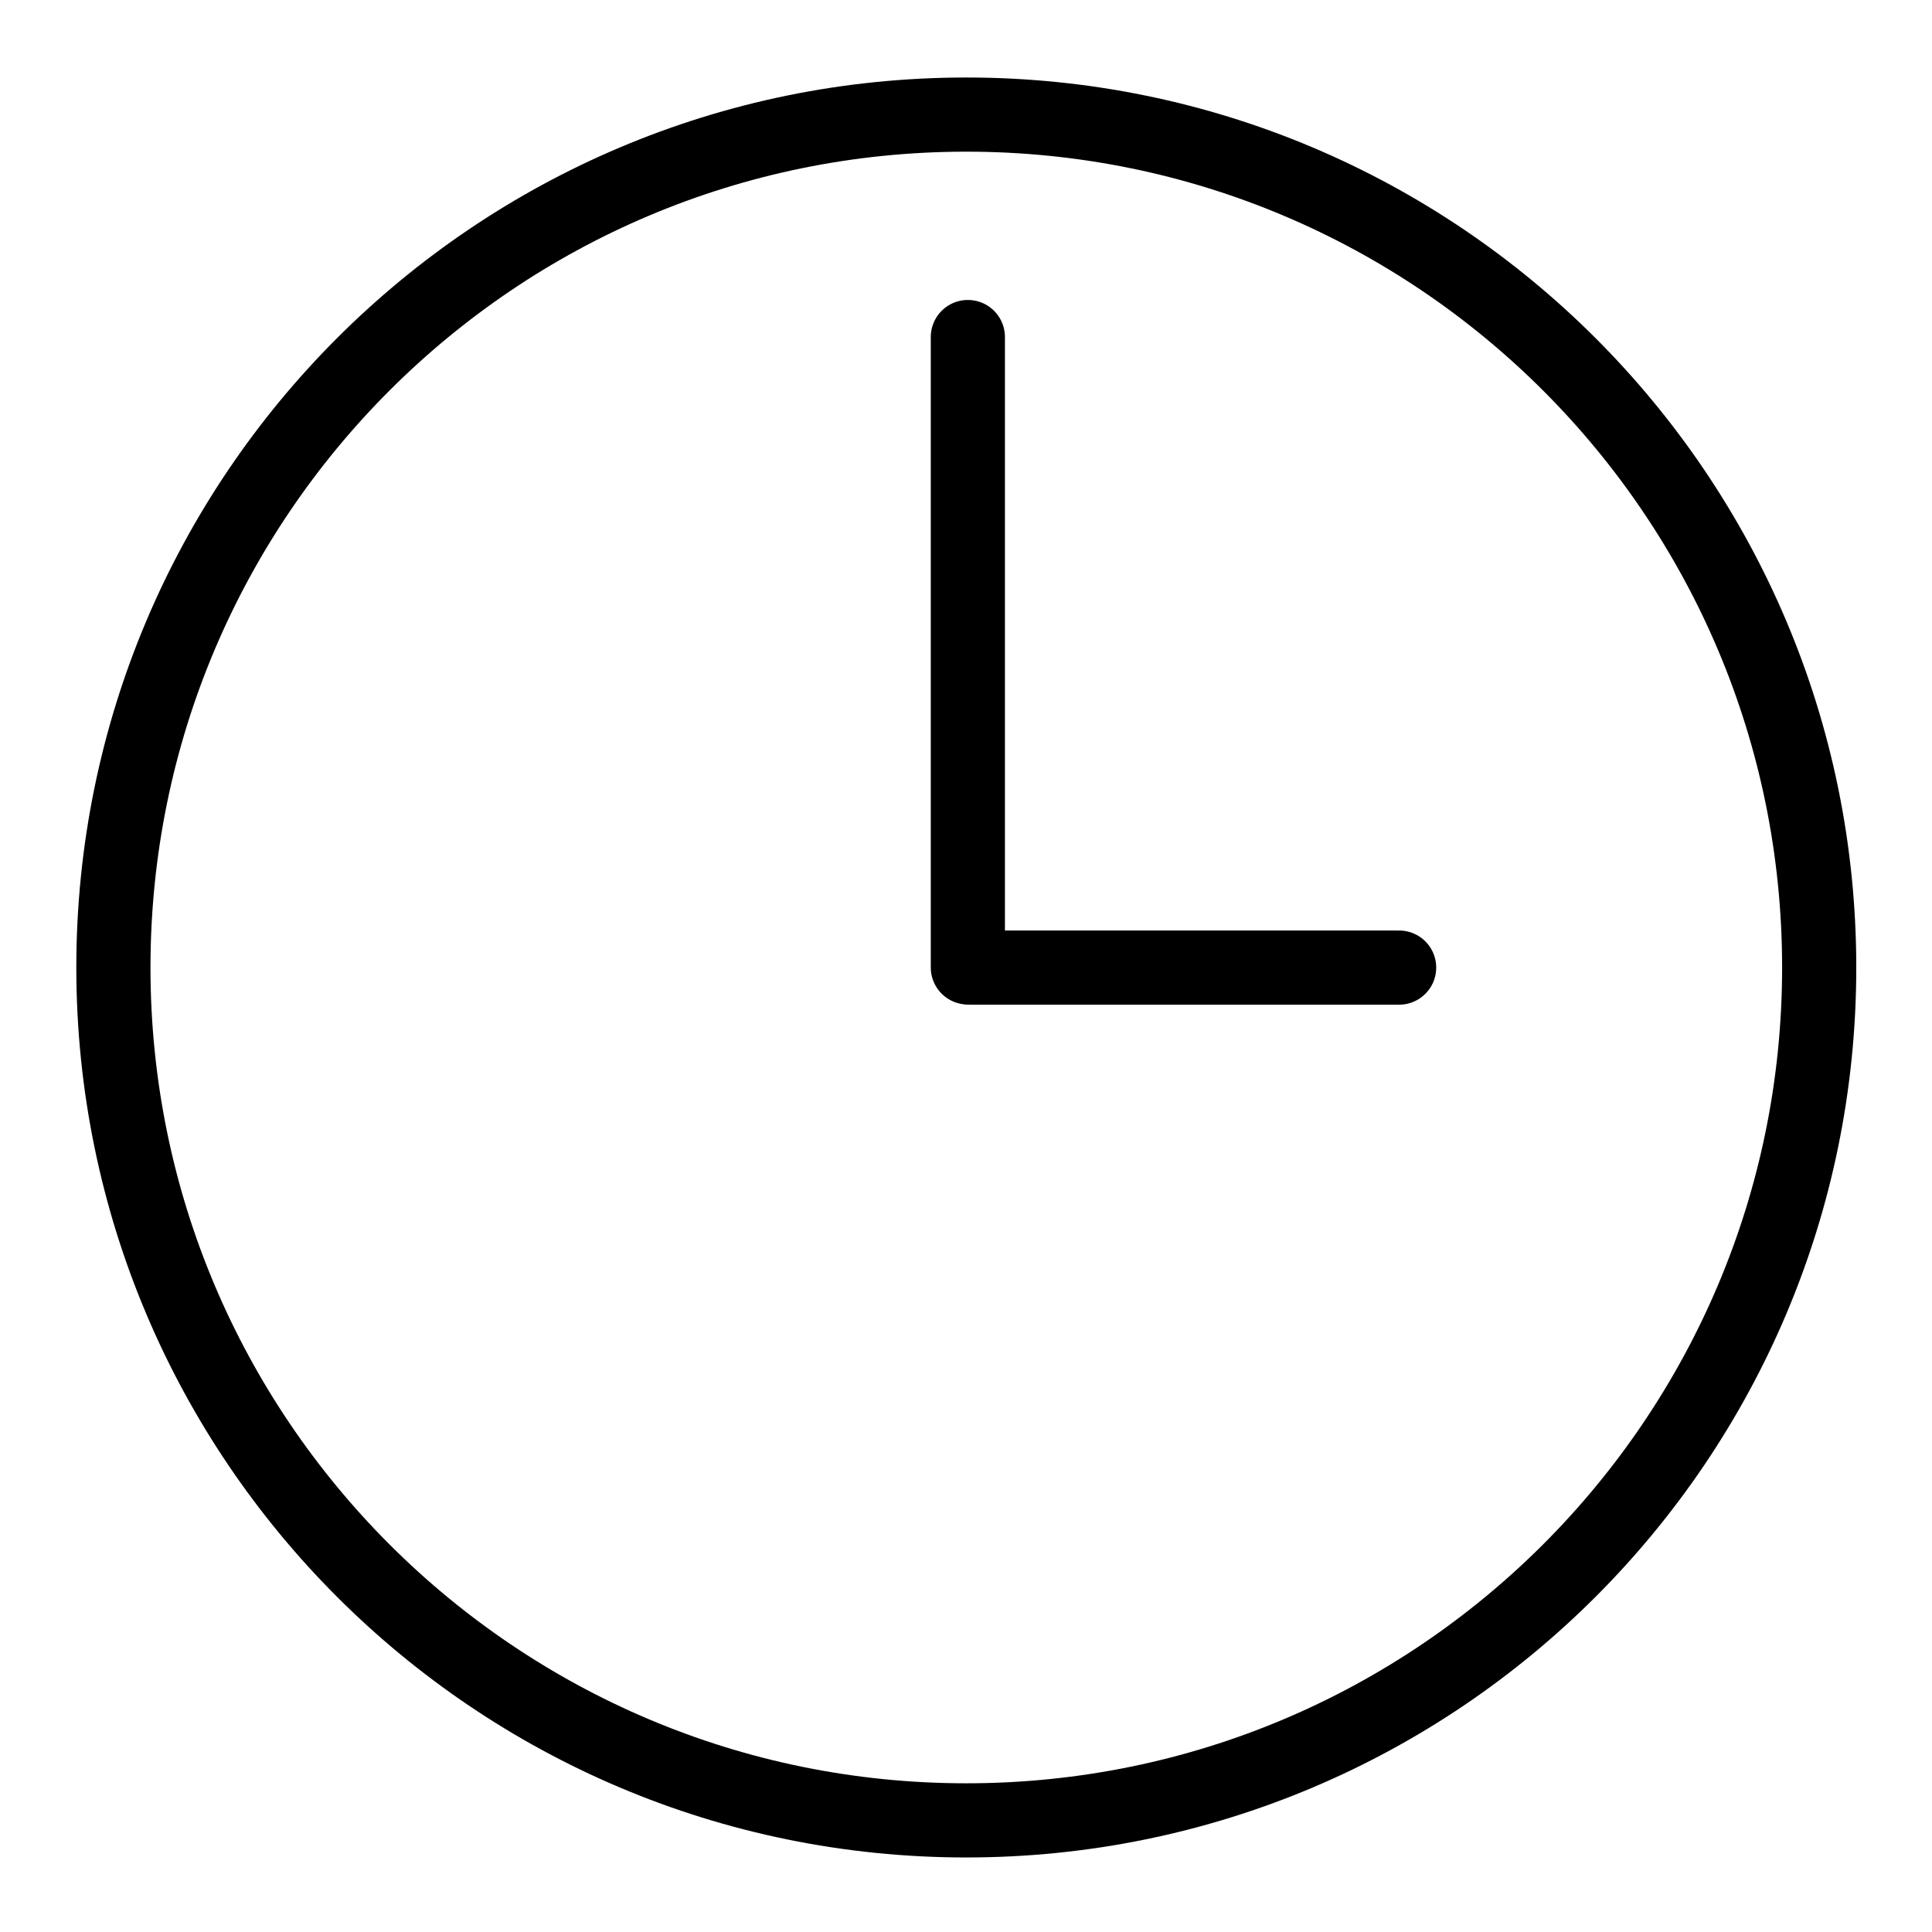
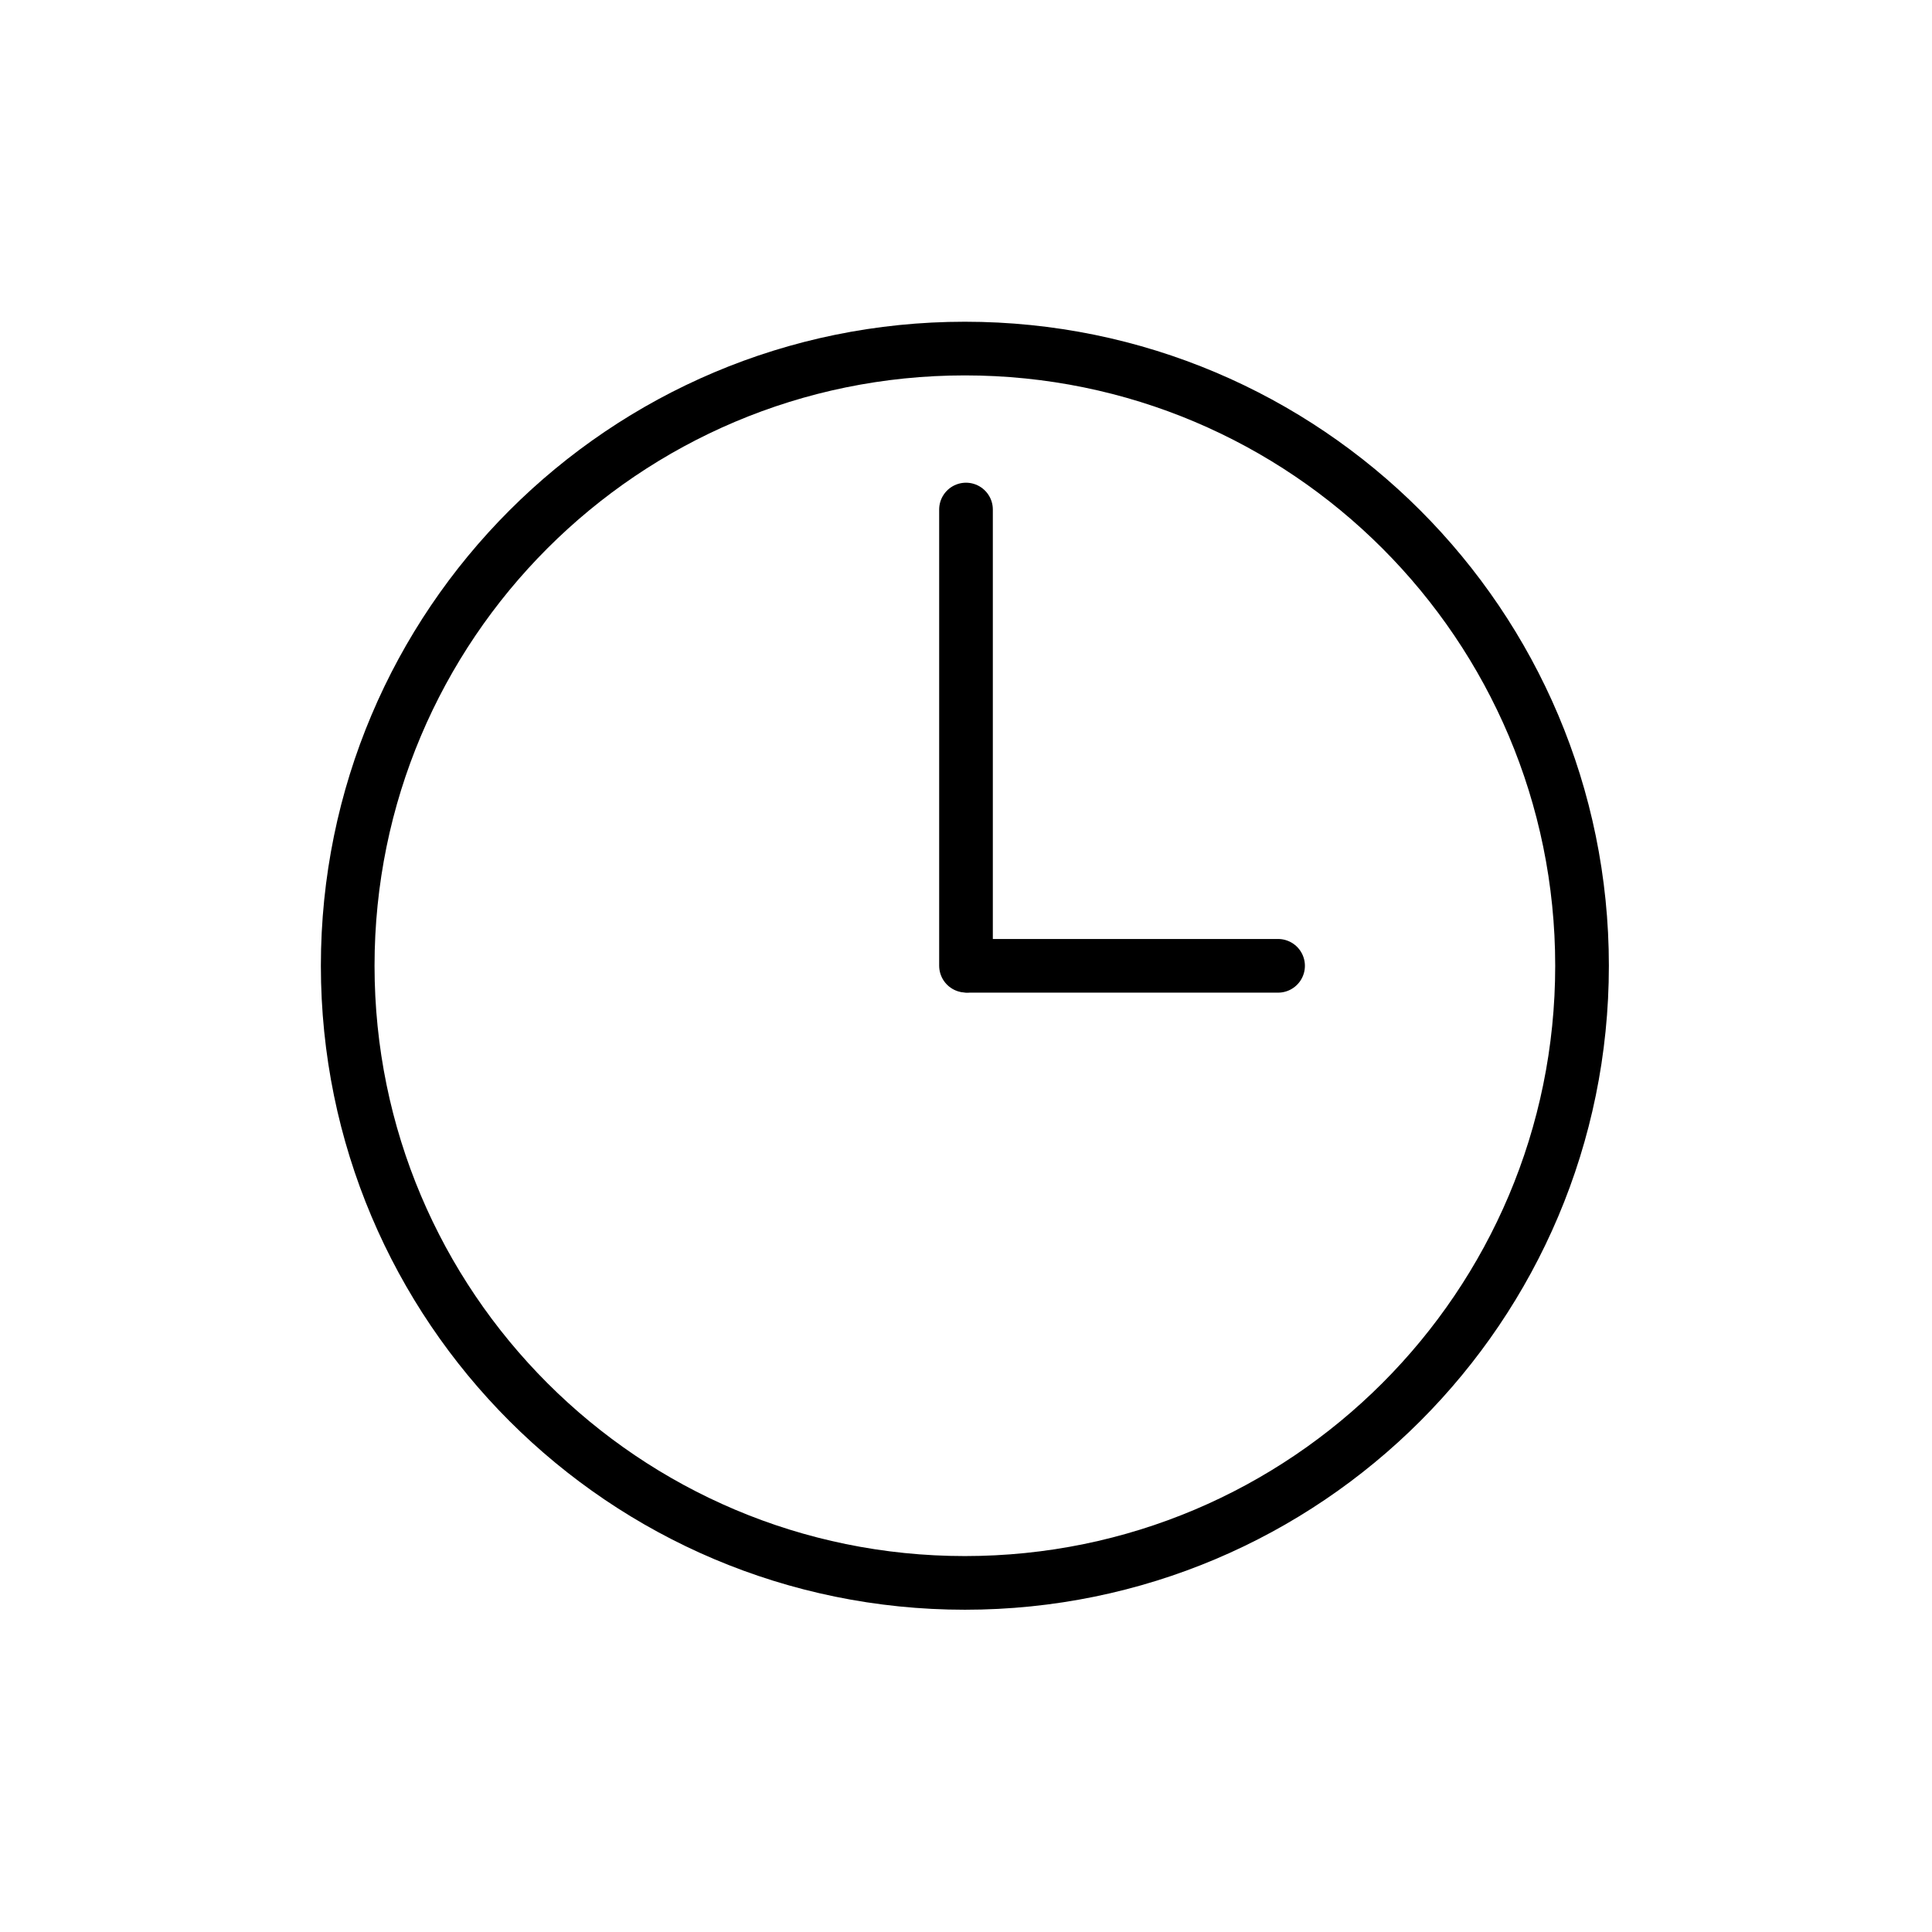
- <svg xmlns="http://www.w3.org/2000/svg" id="emoji" viewBox="9.9 9.9 52.1 52.1">
+ <svg xmlns="http://www.w3.org/2000/svg" id="emoji" viewBox="0 0 72 72">
  <g id="line">
    <circle fill="none" stroke="#000000" stroke-width="2" stroke-linecap="round" stroke-linejoin="round" stroke-miterlimit="10" cx="35.958" cy="35.99" r="23" />
    <line fill="none" stroke="#000000" stroke-width="2" stroke-linecap="round" stroke-linejoin="round" stroke-miterlimit="10" x1="36" y1="18.989" x2="36" y2="35.989" />
    <line fill="none" stroke="#000000" stroke-width="2" stroke-linecap="round" stroke-linejoin="round" stroke-miterlimit="10" x1="47.63" y1="35.993" x2="36.083" y2="35.993" />
  </g>
</svg>
